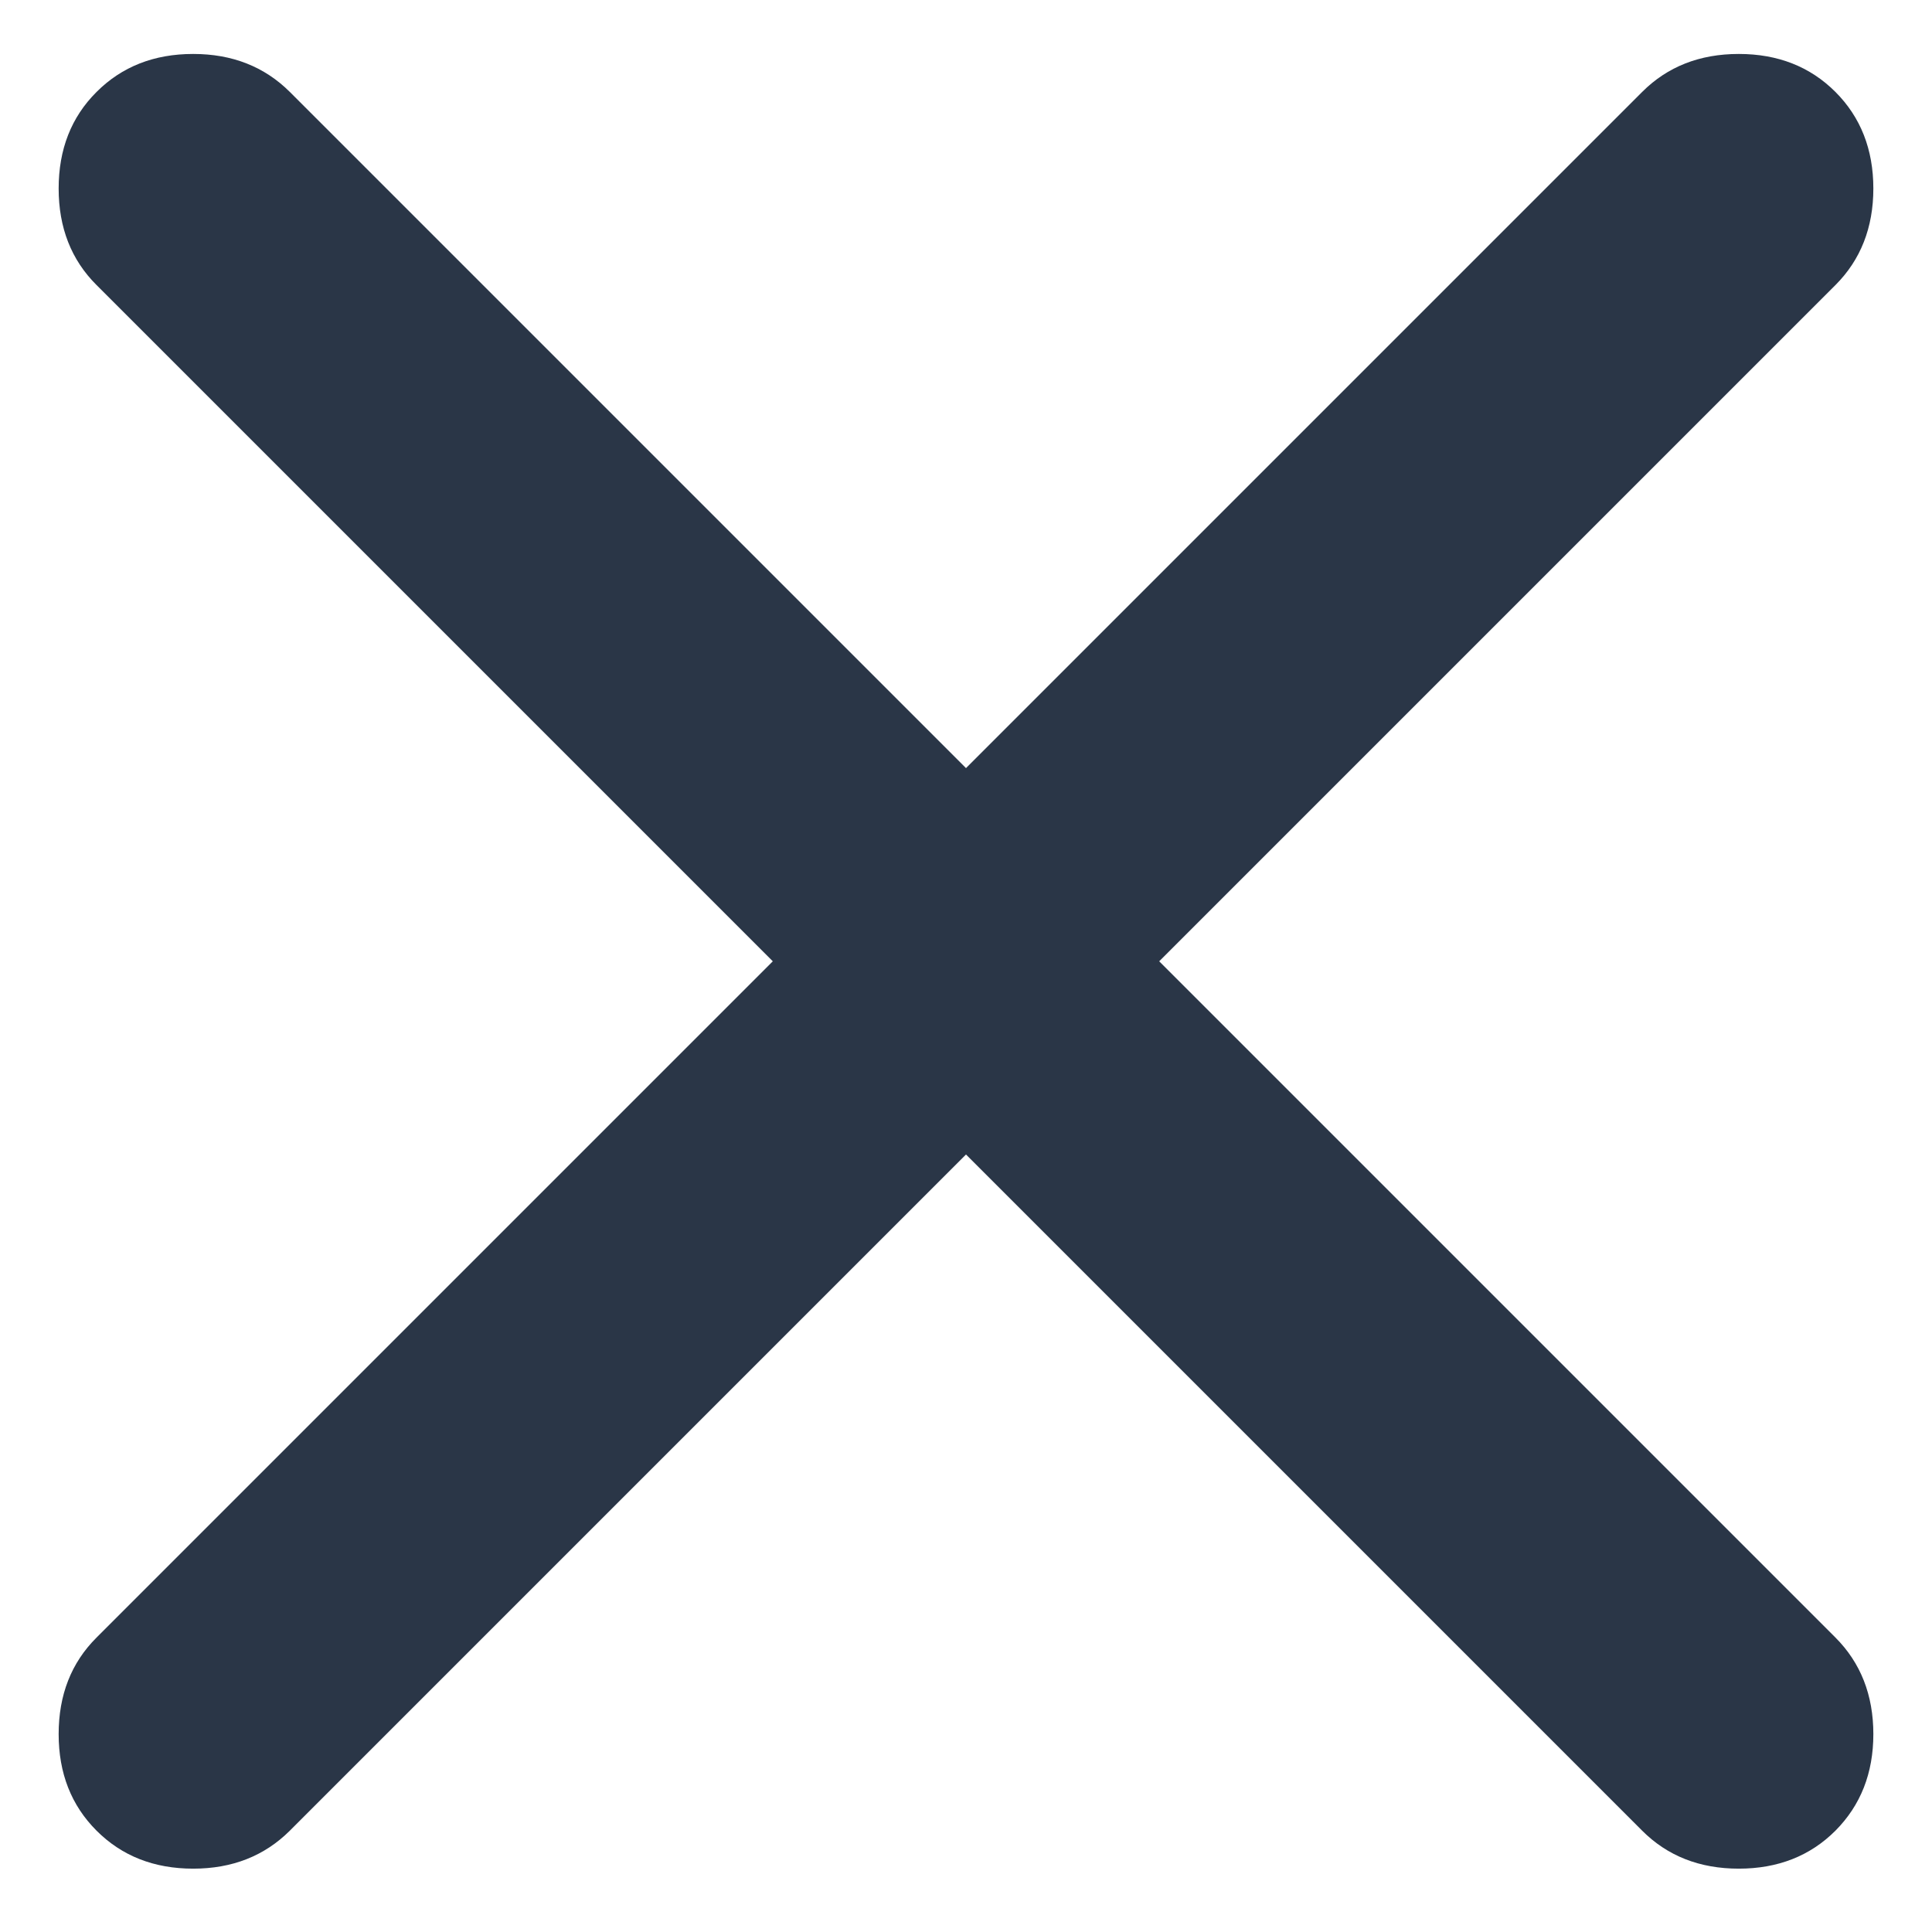
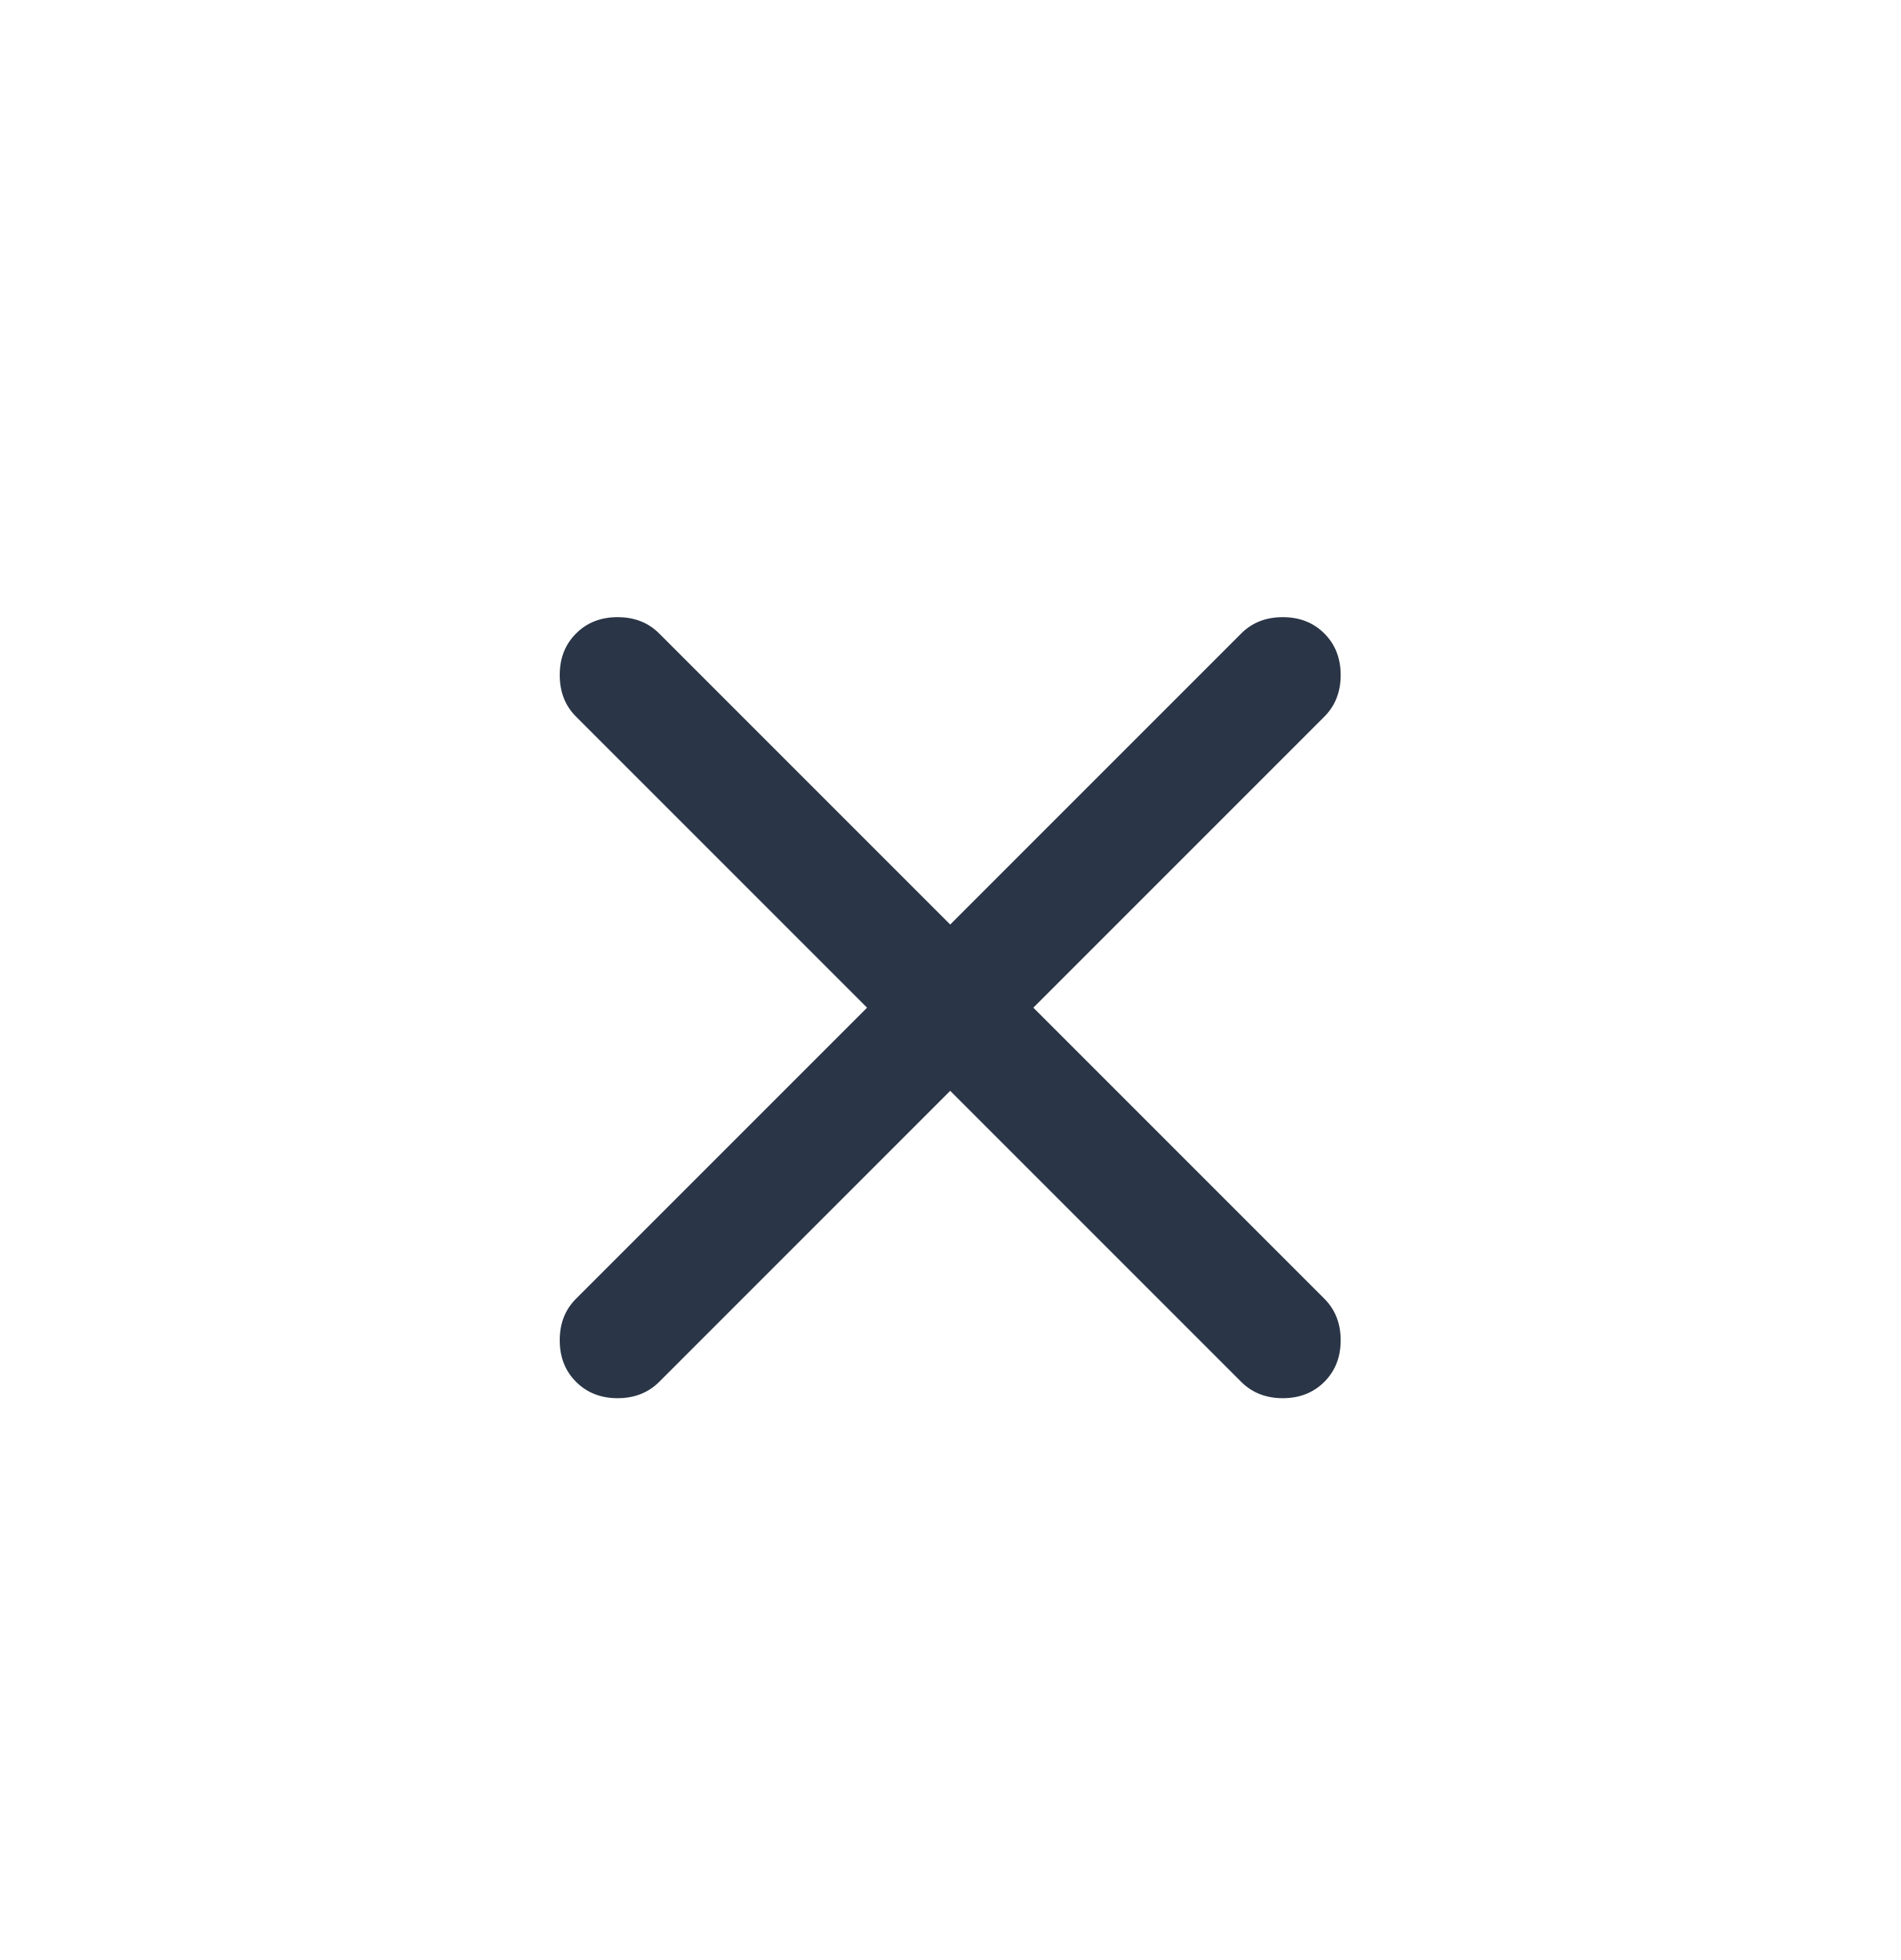
- <svg xmlns="http://www.w3.org/2000/svg" width="14" height="14" viewBox="0 0 14 14" fill="none">
-   <path d="M7 8.366L2.1 13.266C1.916 13.449 1.683 13.541 1.4 13.541C1.116 13.541 0.883 13.449 0.7 13.266C0.516 13.082 0.425 12.849 0.425 12.566C0.425 12.283 0.516 12.049 0.7 11.866L5.6 6.966L0.7 2.066C0.516 1.883 0.425 1.649 0.425 1.366C0.425 1.083 0.516 0.849 0.7 0.666C0.883 0.483 1.116 0.391 1.4 0.391C1.683 0.391 1.916 0.483 2.1 0.666L7 5.566L11.9 0.666C12.083 0.483 12.316 0.391 12.6 0.391C12.883 0.391 13.117 0.483 13.3 0.666C13.483 0.849 13.575 1.083 13.575 1.366C13.575 1.649 13.483 1.883 13.3 2.066L8.4 6.966L13.3 11.866C13.483 12.049 13.575 12.283 13.575 12.566C13.575 12.849 13.483 13.082 13.3 13.266C13.117 13.449 12.883 13.541 12.6 13.541C12.316 13.541 12.083 13.449 11.9 13.266L7 8.366Z" fill="#2A3647" />
+ <svg xmlns="http://www.w3.org/2000/svg" width="32" height="33" viewBox="0 0 32 33" fill="none">
+   <rect y="0.966" width="32" height="32" rx="16" fill="#EEEEE" />
+   <mask id="mask0_71720_5493" style="mask-type:alpha" maskUnits="userSpaceOnUse" x="4" y="4" width="24" height="25">
+     <rect x="4" y="4.966" width="24" height="24" fill="#D9D9D9" />
+   </mask>
+   <g mask="url(#mask0_71720_5493)">
+     <path d="M16 18.366L11.1 23.266C10.916 23.449 10.683 23.541 10.4 23.541C10.117 23.541 9.883 23.449 9.7 23.266C9.516 23.082 9.425 22.849 9.425 22.566C9.425 22.282 9.516 22.049 9.7 21.866L14.6 16.966L9.7 12.066C9.516 11.883 9.425 11.649 9.425 11.366C9.425 11.082 9.516 10.849 9.7 10.666C9.883 10.482 10.117 10.391 10.4 10.391C10.683 10.391 10.916 10.482 11.1 10.666L16 15.566L20.9 10.666C21.083 10.482 21.317 10.391 21.6 10.391C21.883 10.391 22.116 10.482 22.3 10.666C22.483 10.849 22.575 11.082 22.575 11.366C22.575 11.649 22.483 11.883 22.3 12.066L17.4 16.966L22.3 21.866C22.483 22.049 22.575 22.282 22.575 22.566C22.575 22.849 22.483 23.082 22.3 23.266C22.116 23.449 21.883 23.541 21.6 23.541C21.317 23.541 21.083 23.449 20.9 23.266L16 18.366Z" fill="#2A3647" />
+   </g>
</svg>
